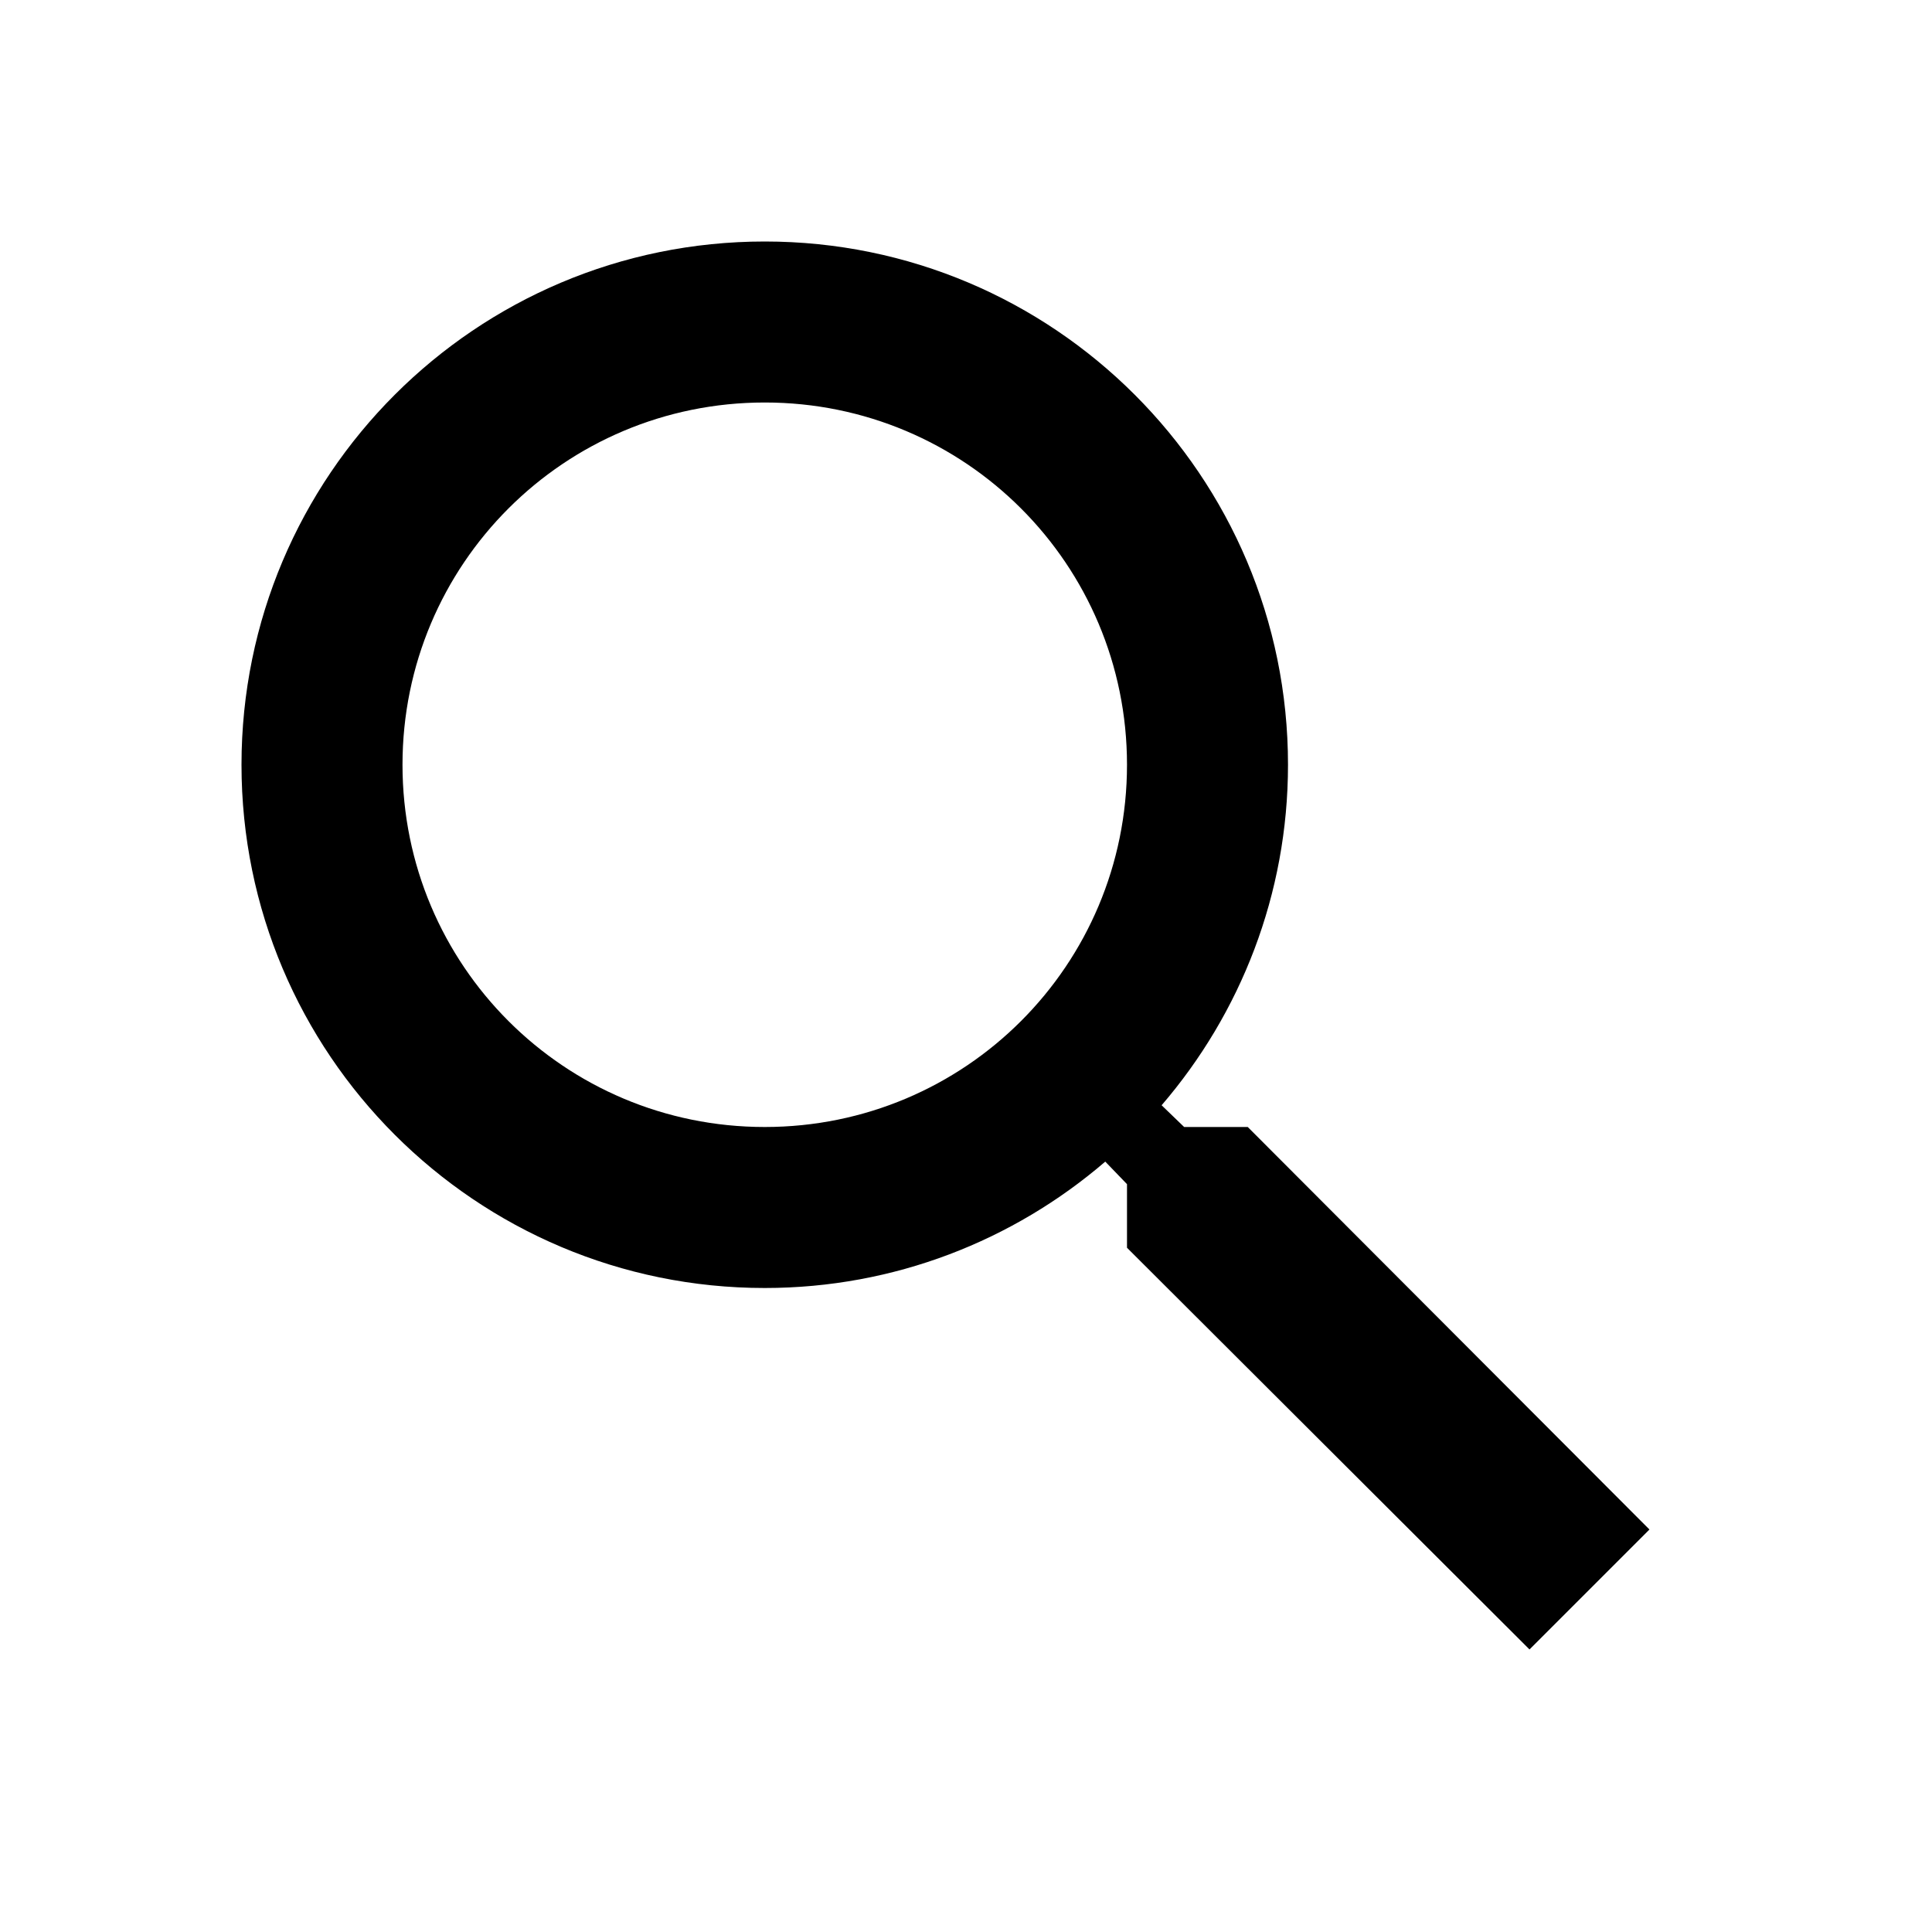
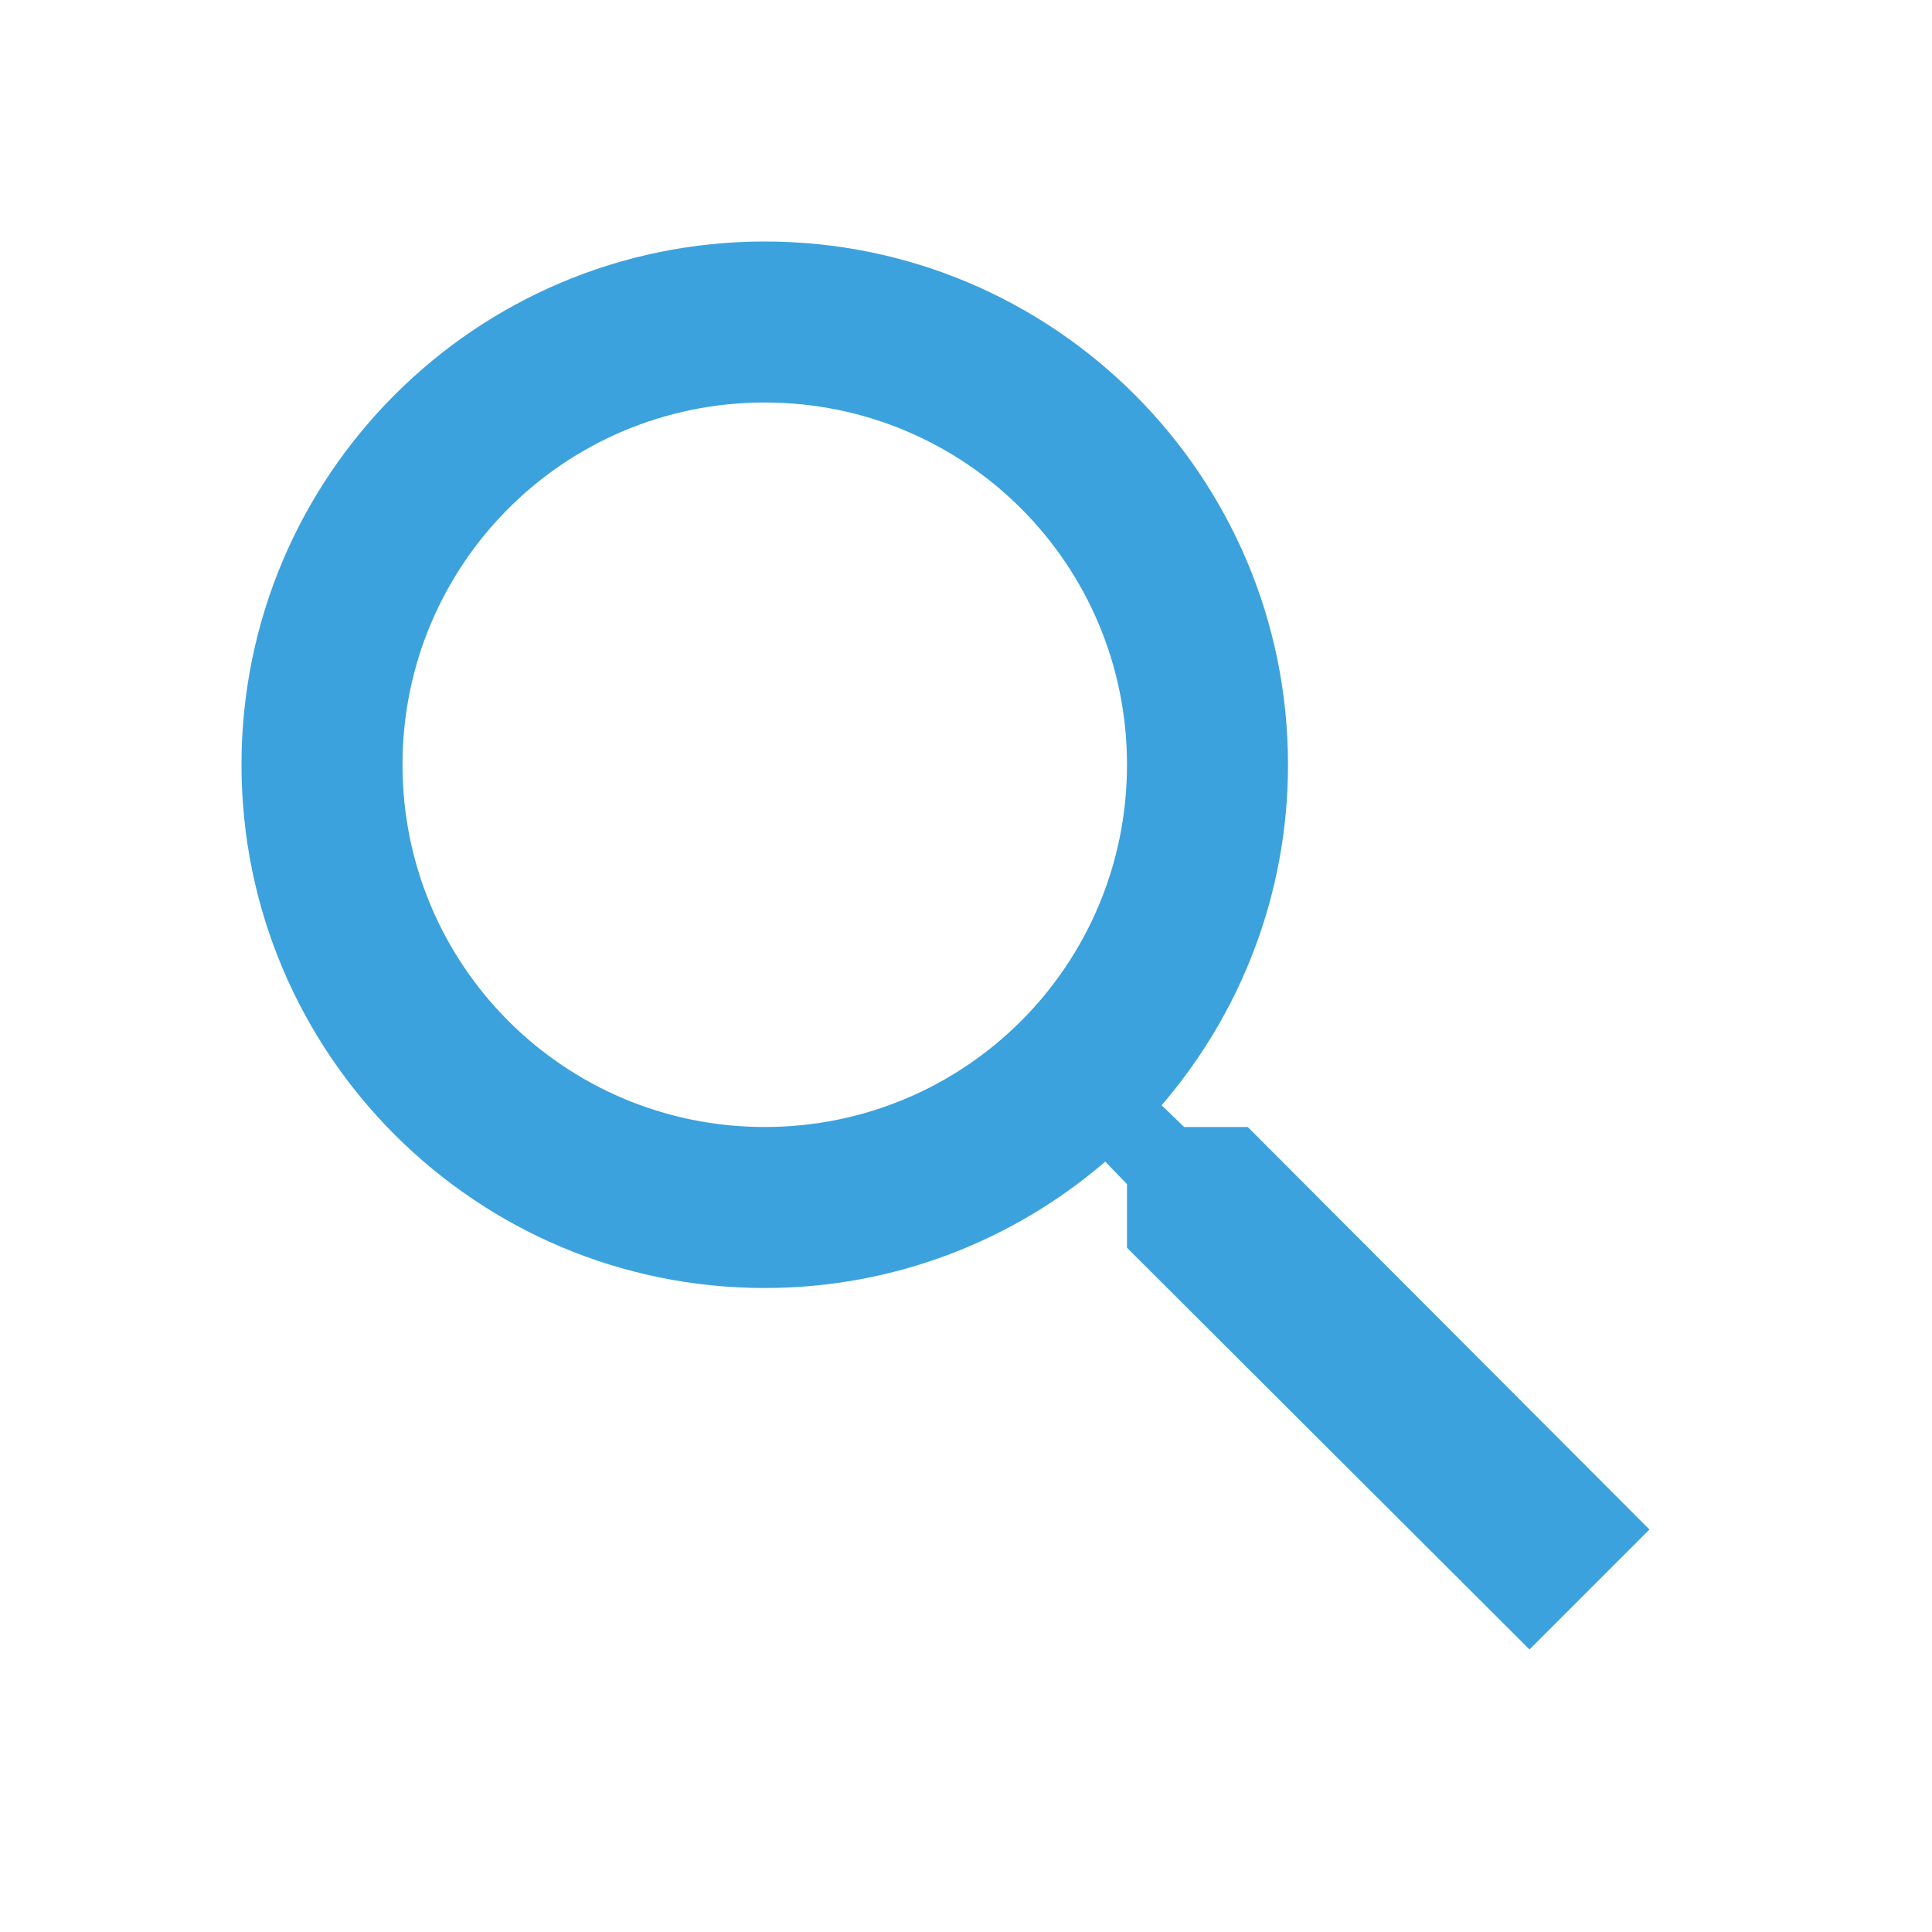
- <svg xmlns="http://www.w3.org/2000/svg" height="24px" viewBox="0 0 24 24" width="24px" fill="#000000">
+ <svg xmlns="http://www.w3.org/2000/svg" height="24px" viewBox="0 0 24 24" width="24px" fill="#3ba2dd">
  <path d="M0 0h24v24H0V0z" fill="none" />
  <path d="M15.5 14h-.79l-.28-.27C15.41 12.59 16 11.11 16 9.5 16 5.91 13.09 3 9.5 3S3 5.91 3 9.5 5.91 16 9.5 16c1.61 0 3.09-.59 4.23-1.57l.27.28v.79l5 4.99L20.49 19l-4.99-5zm-6 0C7.01 14 5 11.99 5 9.5S7.01 5 9.5 5 14 7.01 14 9.5 11.99 14 9.5 14z" />
</svg>
